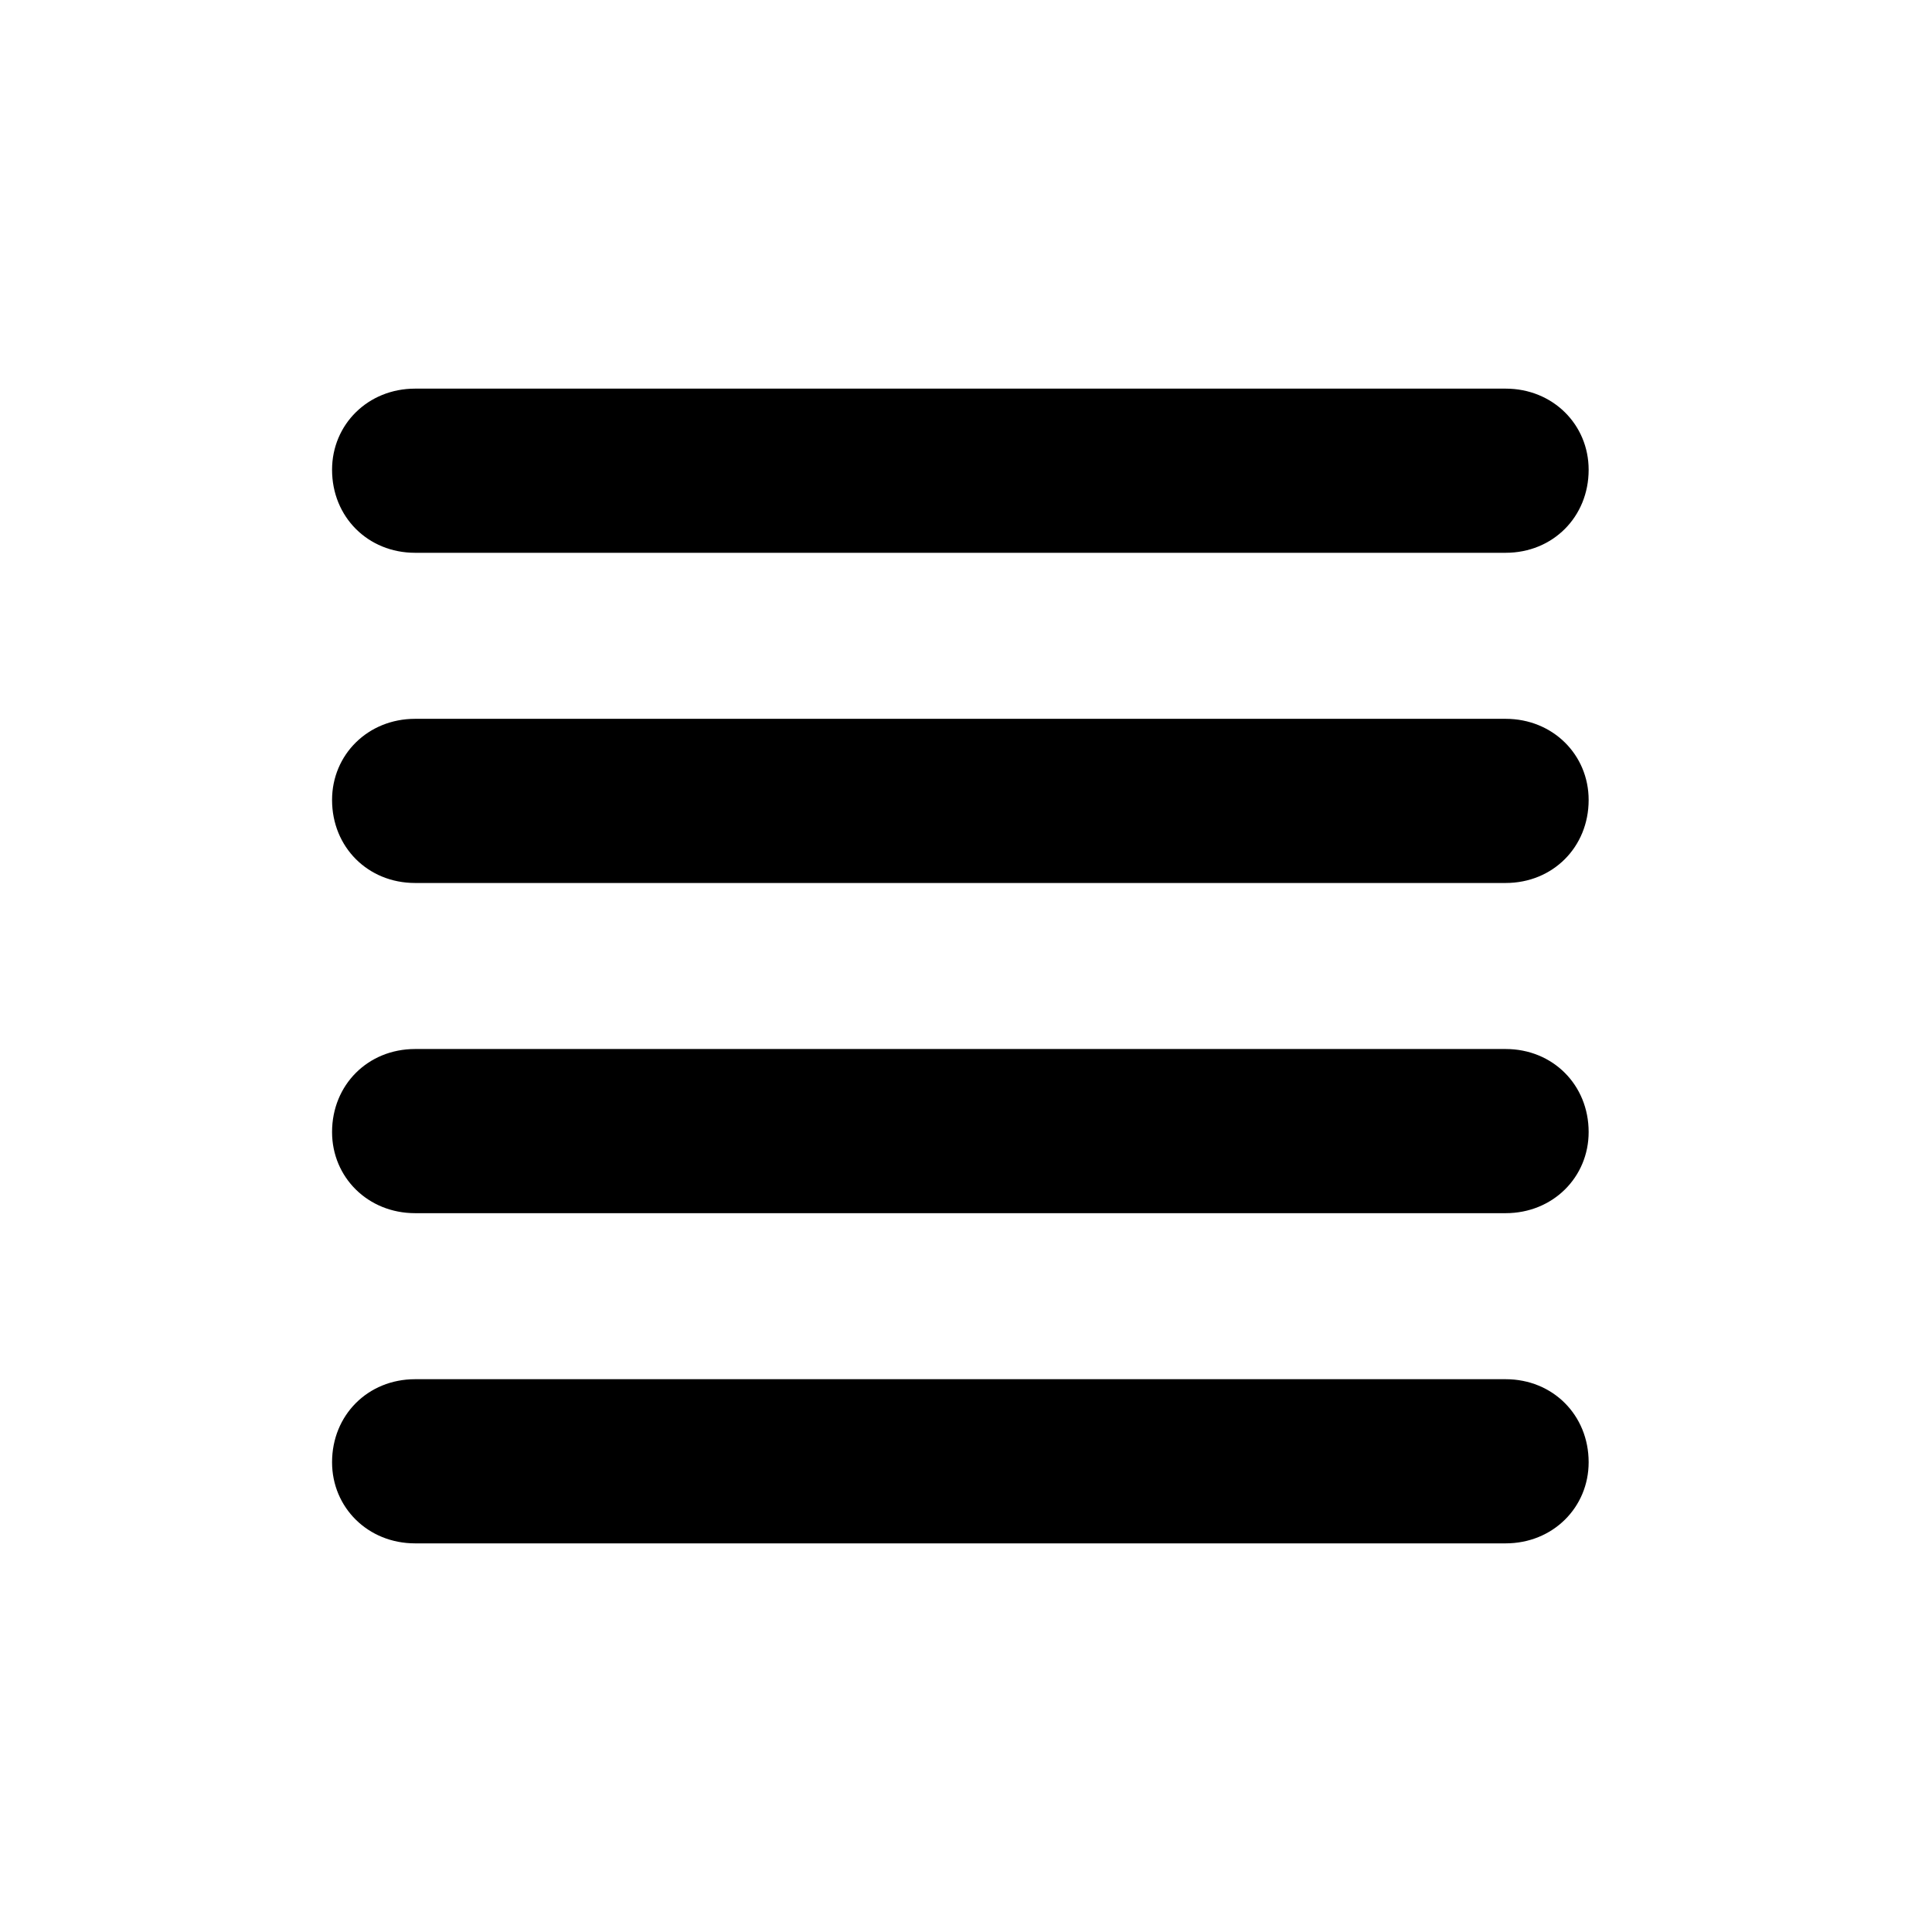
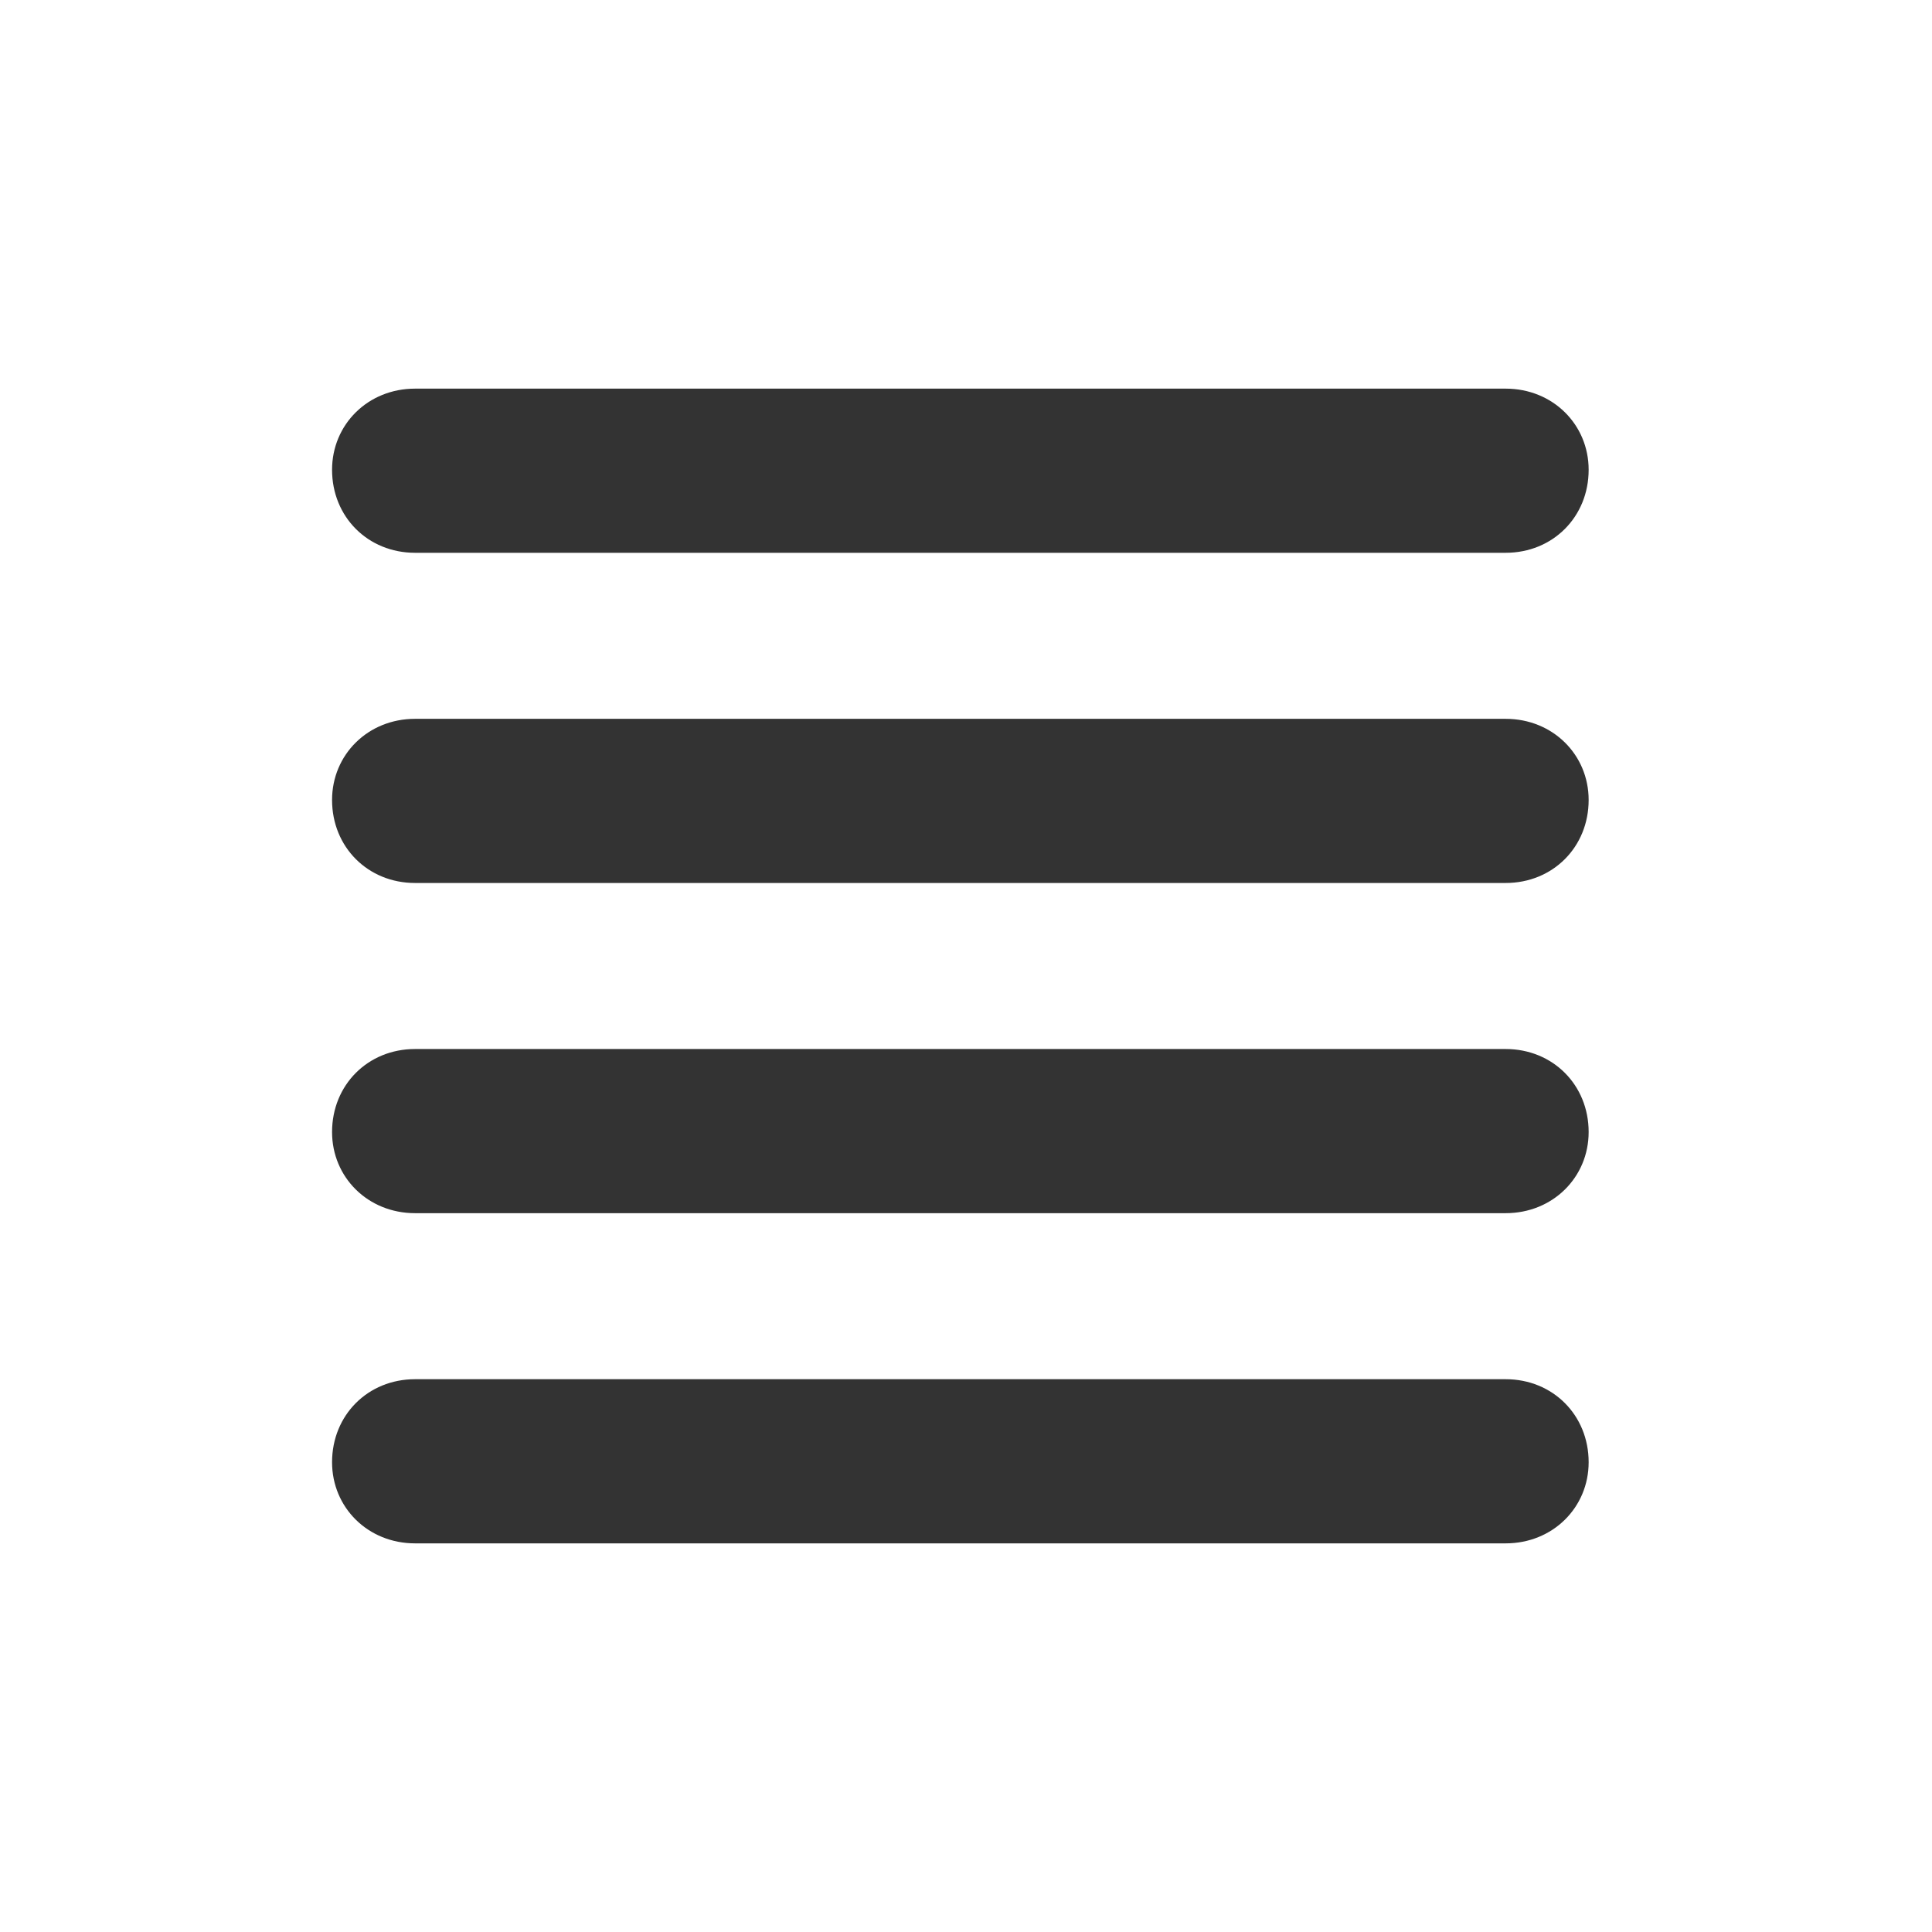
- <svg xmlns="http://www.w3.org/2000/svg" fill="#000000" width="36px" height="36px" viewBox="-5.5 0 32 32" version="1.1">
+ <svg xmlns="http://www.w3.org/2000/svg" fill="#333333" width="36px" height="36px" viewBox="-5.5 0 32 32" version="1.1">
  <path d="M1.375 9.156h18.063c0.781 0 1.375-0.594 1.375-1.375 0-0.75-0.594-1.344-1.375-1.344h-18.063c-0.781 0-1.375 0.594-1.375 1.344 0 0.781 0.594 1.375 1.375 1.375zM1.375 14.625h18.063c0.781 0 1.375-0.594 1.375-1.375 0-0.75-0.594-1.344-1.375-1.344h-18.063c-0.781 0-1.375 0.594-1.375 1.344 0 0.781 0.594 1.375 1.375 1.375zM1.375 20.094h18.063c0.781 0 1.375-0.594 1.375-1.344 0-0.781-0.594-1.375-1.375-1.375h-18.063c-0.781 0-1.375 0.594-1.375 1.375 0 0.75 0.594 1.344 1.375 1.344zM1.375 25.563h18.063c0.781 0 1.375-0.594 1.375-1.344 0-0.781-0.594-1.375-1.375-1.375h-18.063c-0.781 0-1.375 0.594-1.375 1.375 0 0.75 0.594 1.344 1.375 1.344z" />
</svg>
